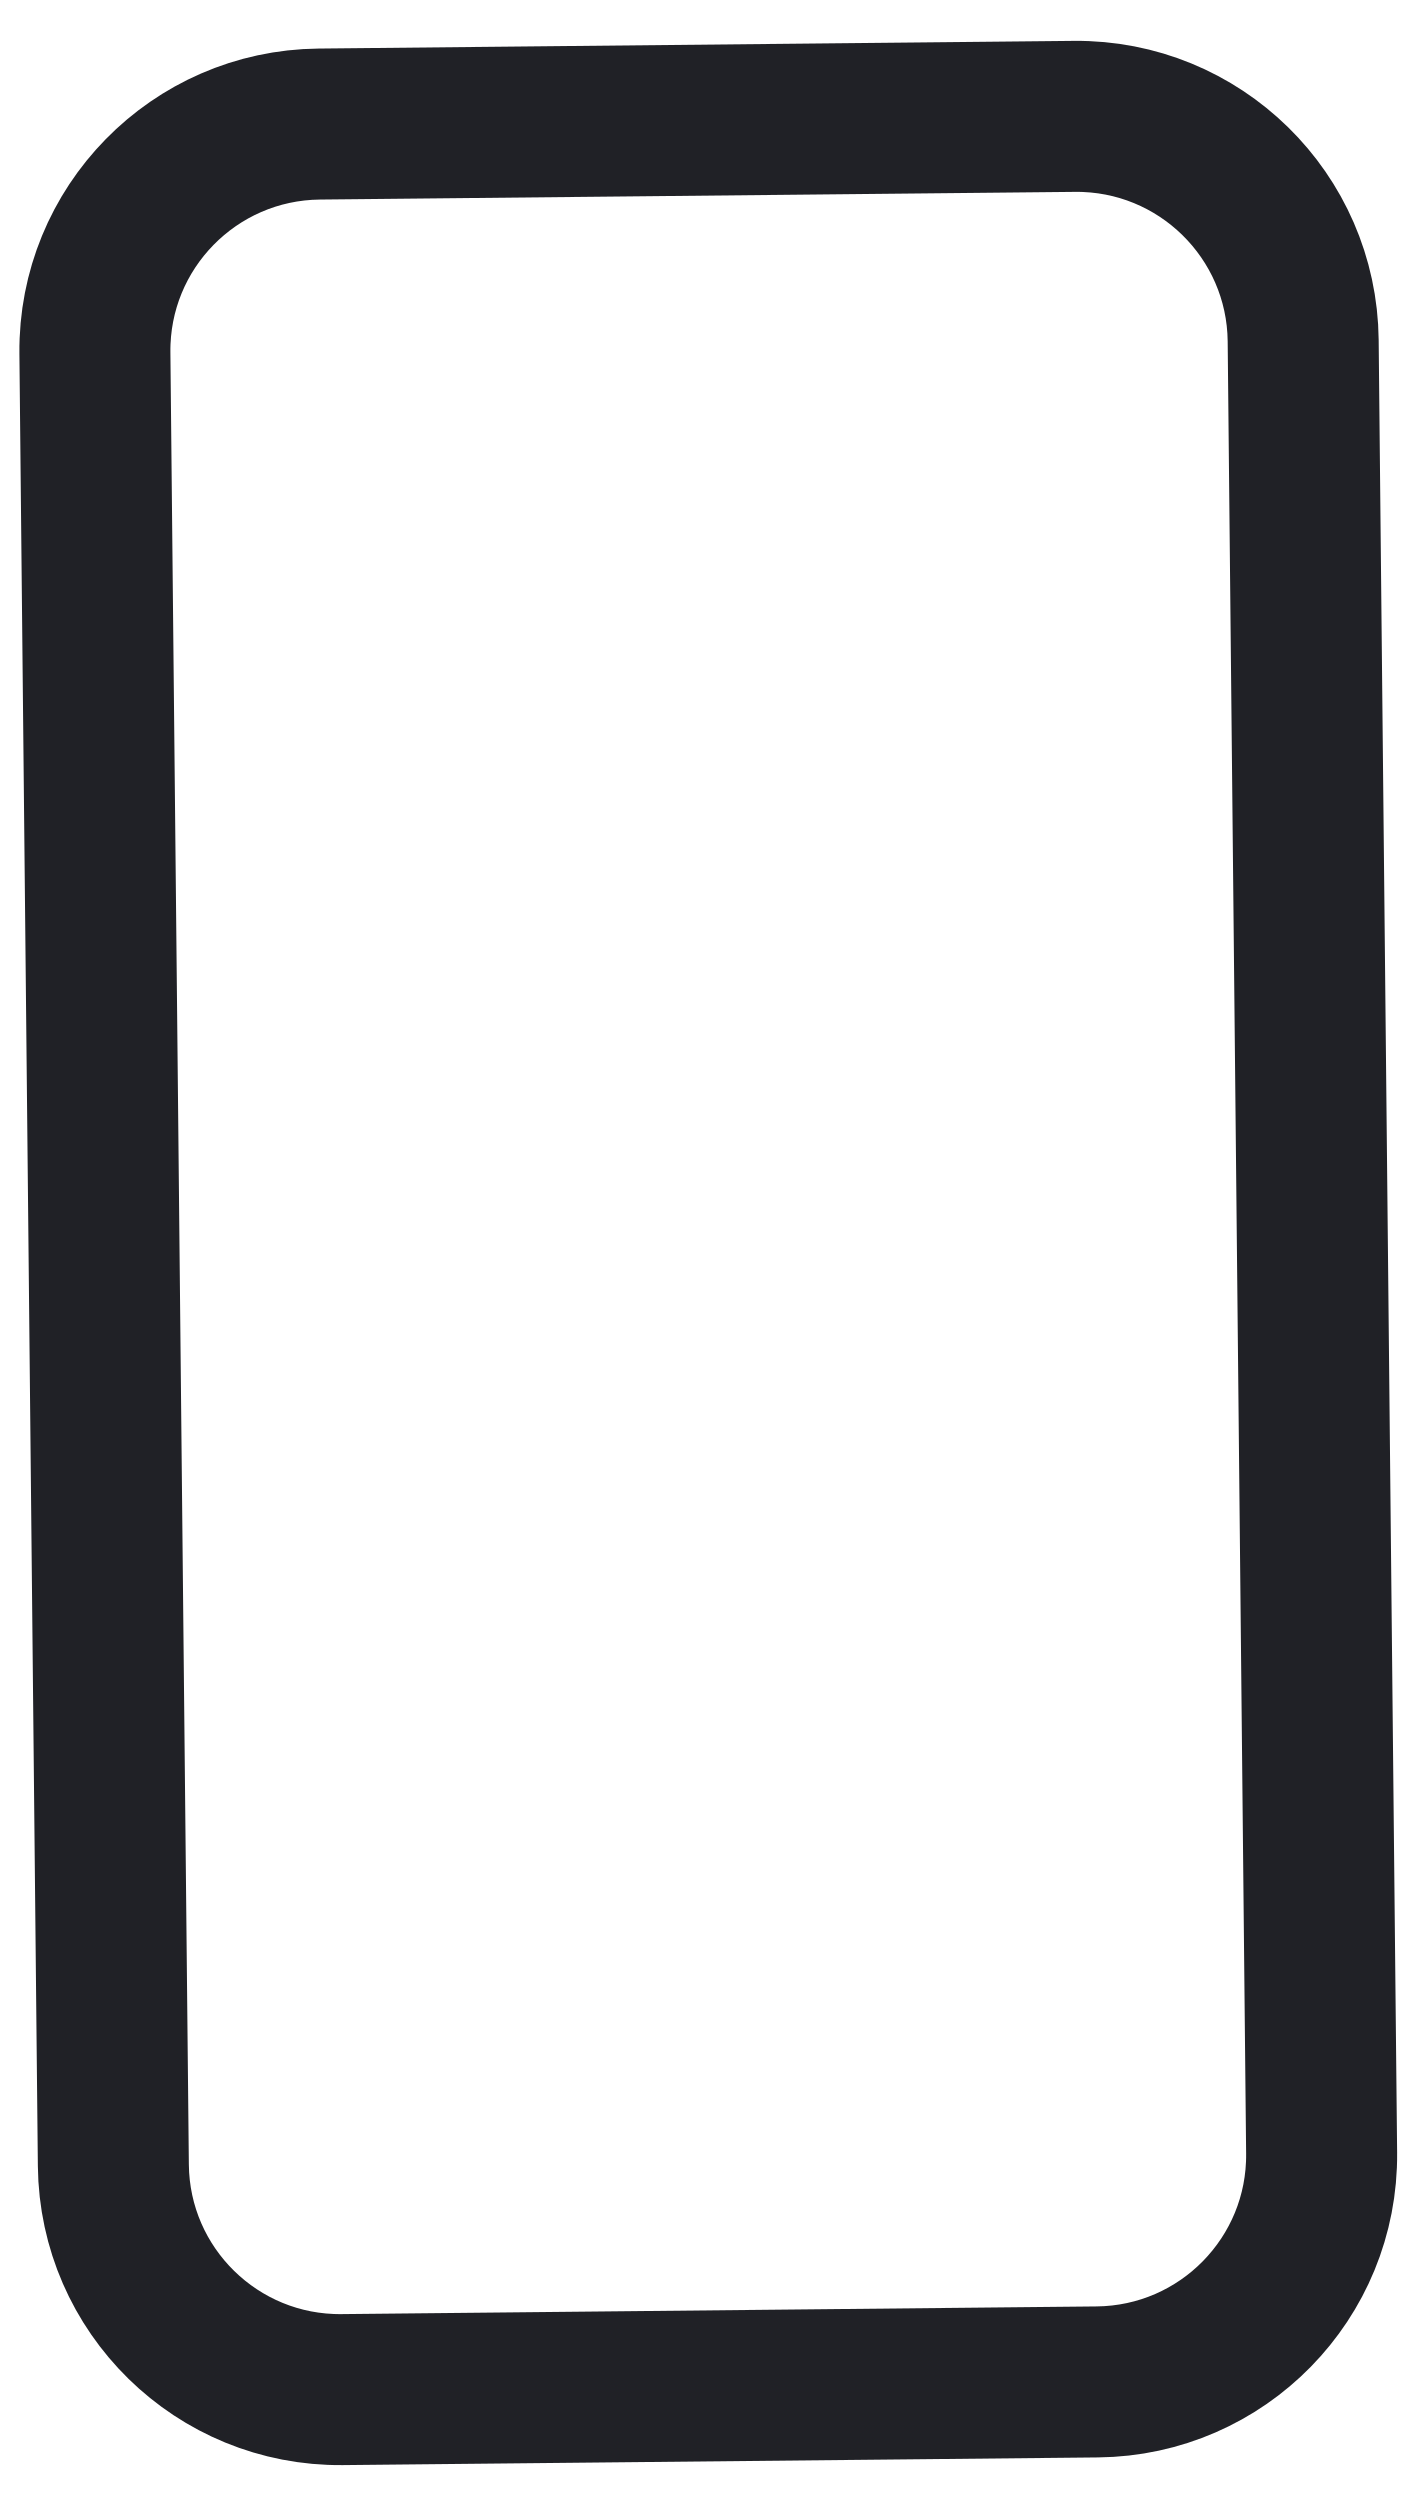
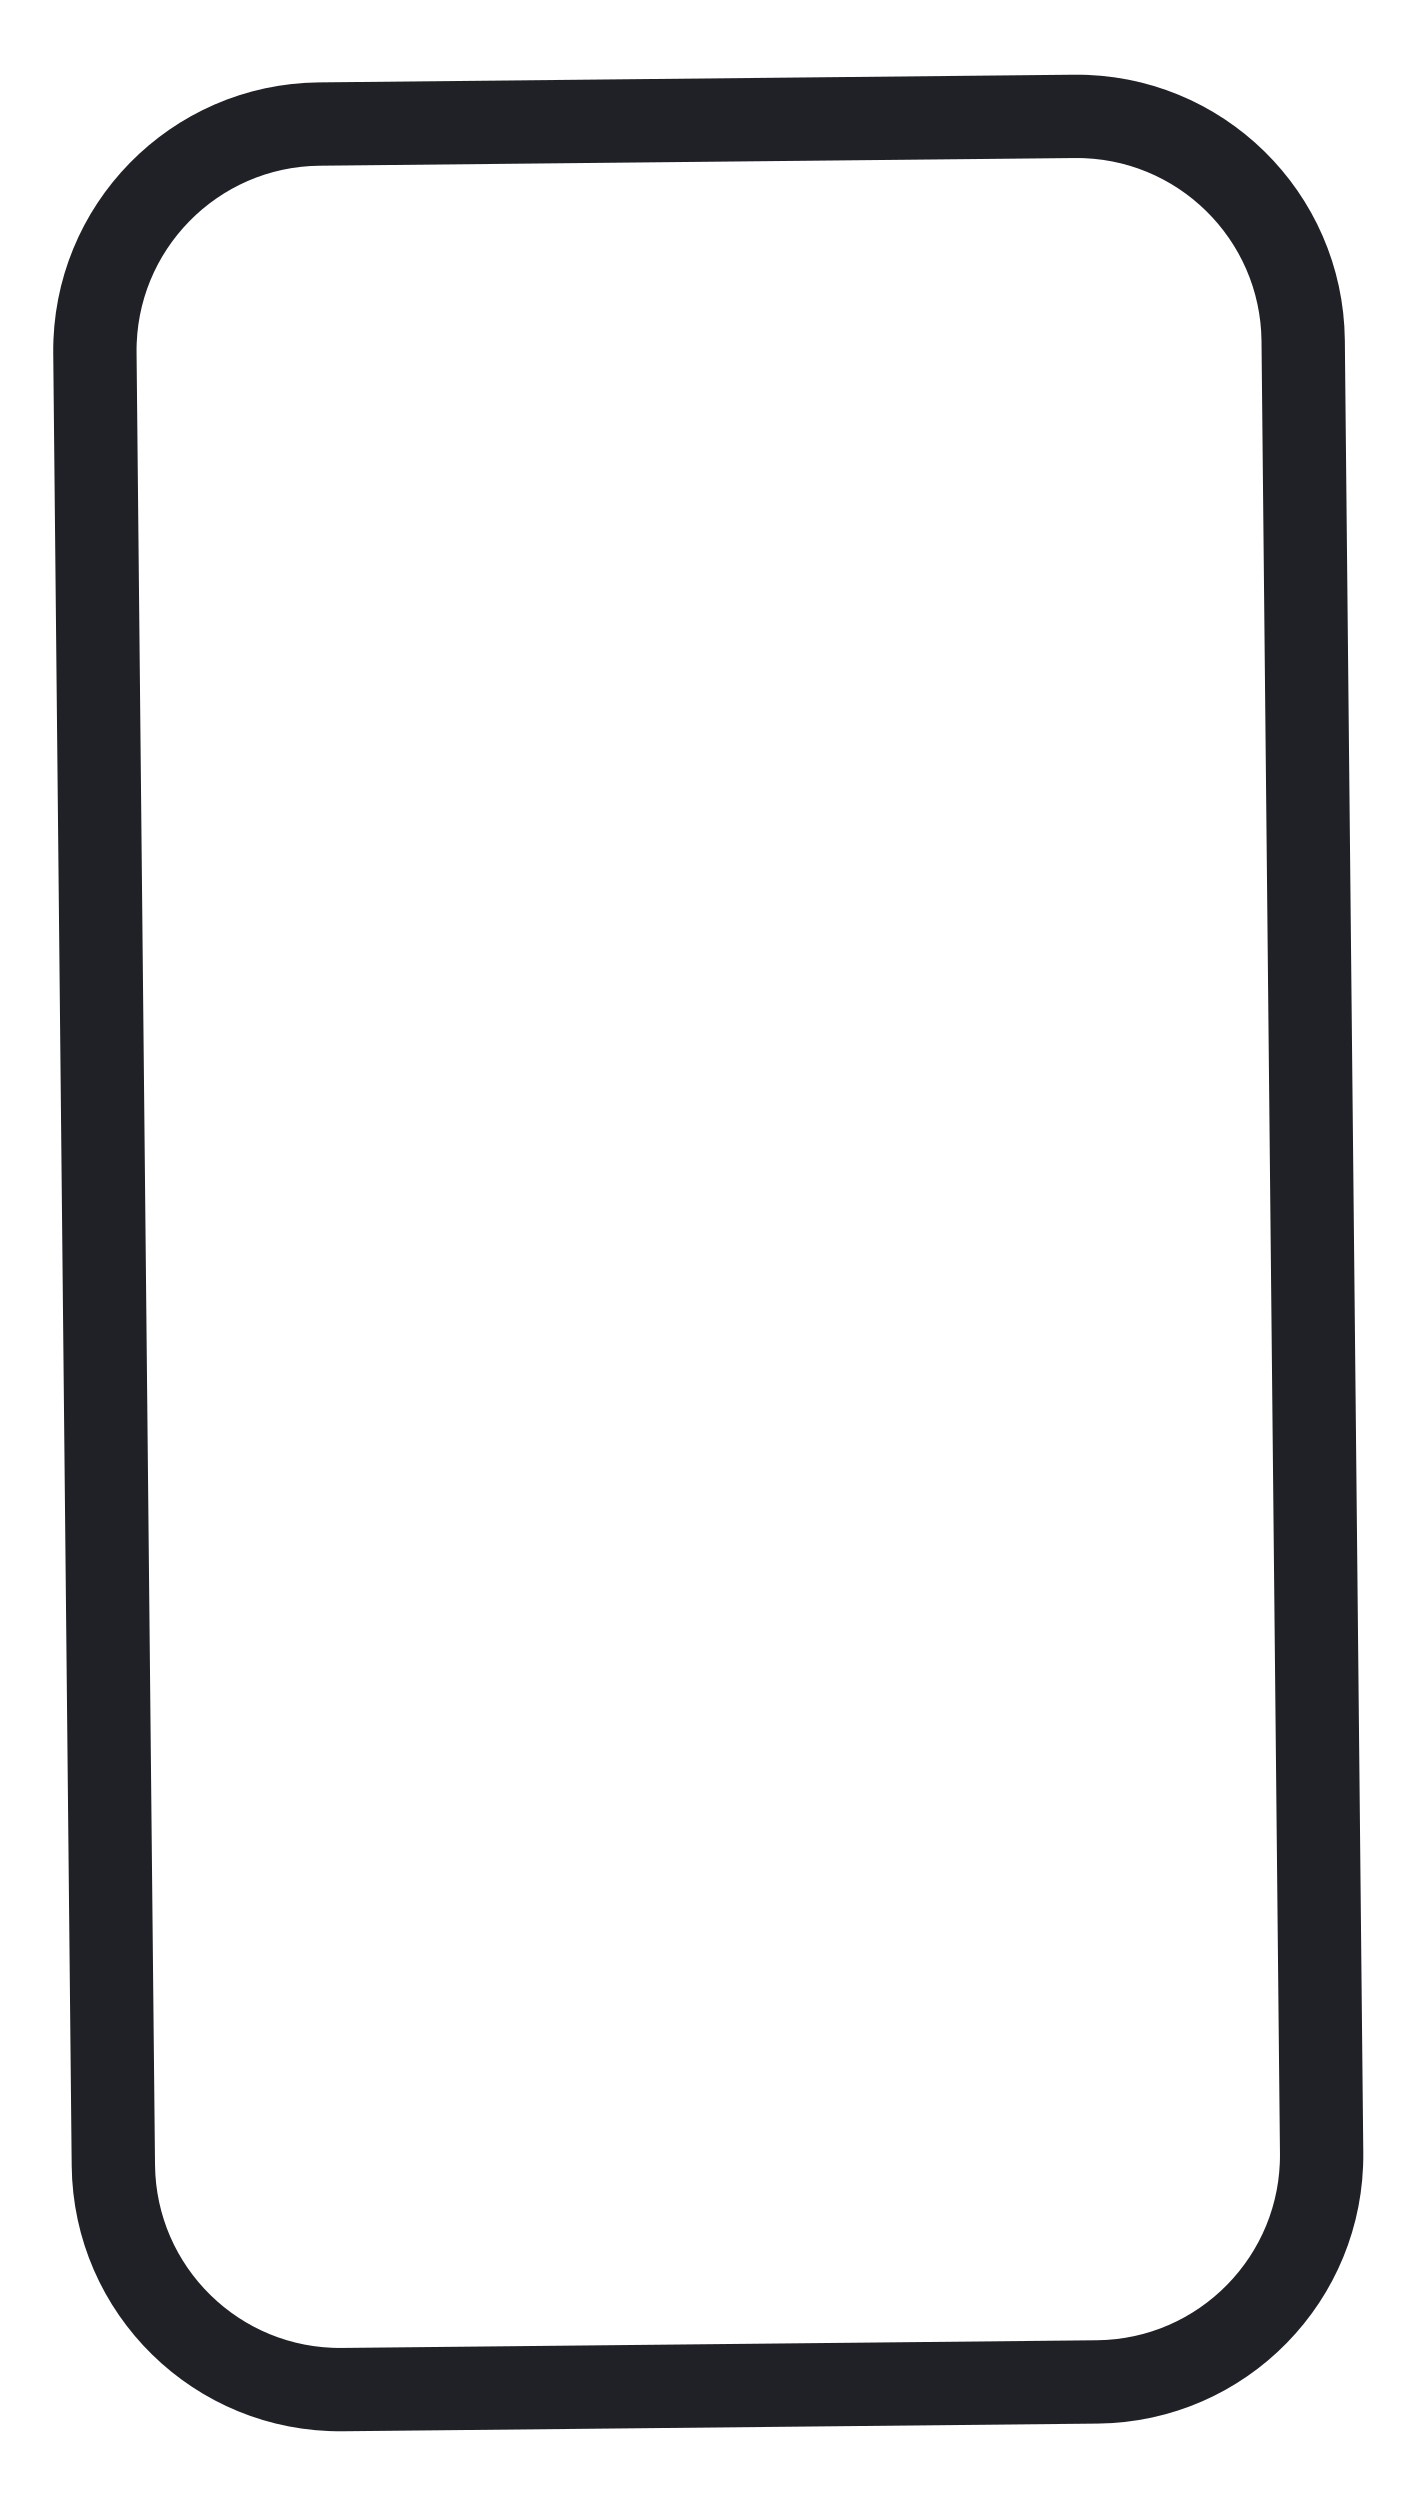
<svg xmlns="http://www.w3.org/2000/svg" width="17" height="30" viewBox="0 0 17 30" fill="none">
-   <rect x="15.611" y="1.369" width="27.188" height="14.5" rx="2.719" transform="rotate(89.4166 15.6108 1.36856)" stroke="#202126" stroke-width="1.812" />
+   <rect x="15.611" y="1.369" width="27.188" height="14.5" rx="2.719" transform="rotate(89.4166 15.6108 1.36856)" stroke="#202126" strokeWidth="1.812" />
</svg>
